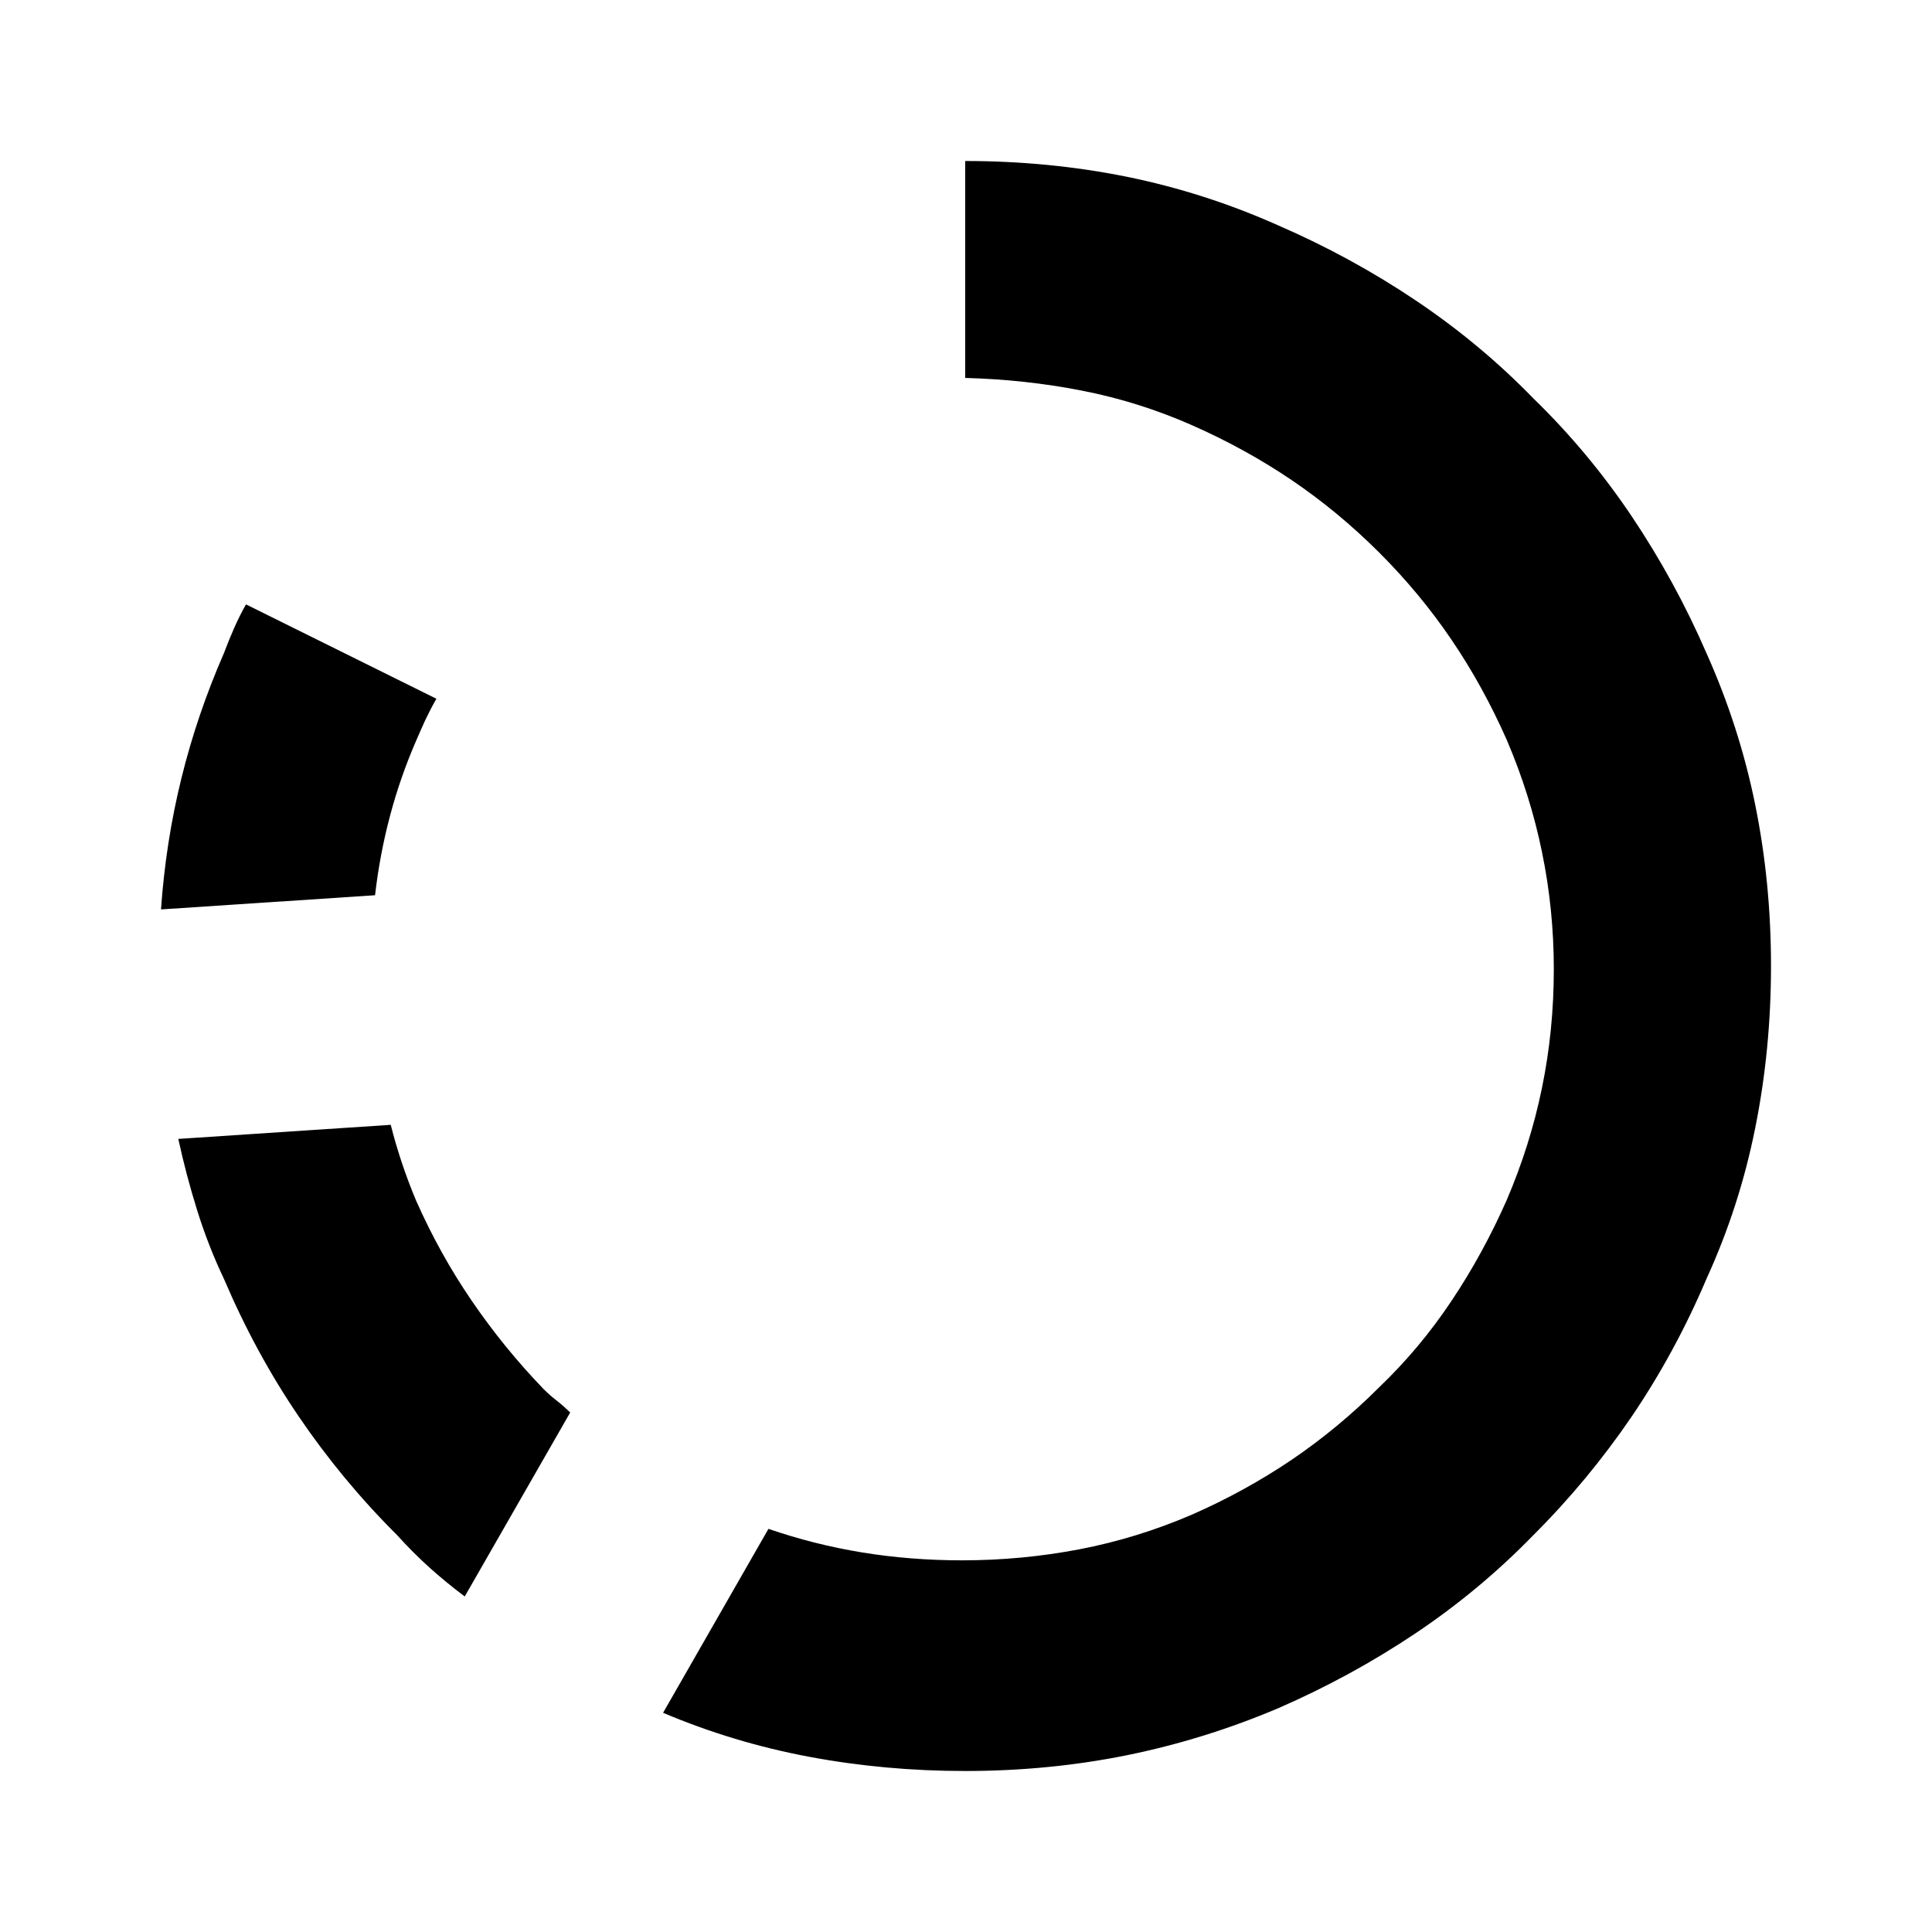
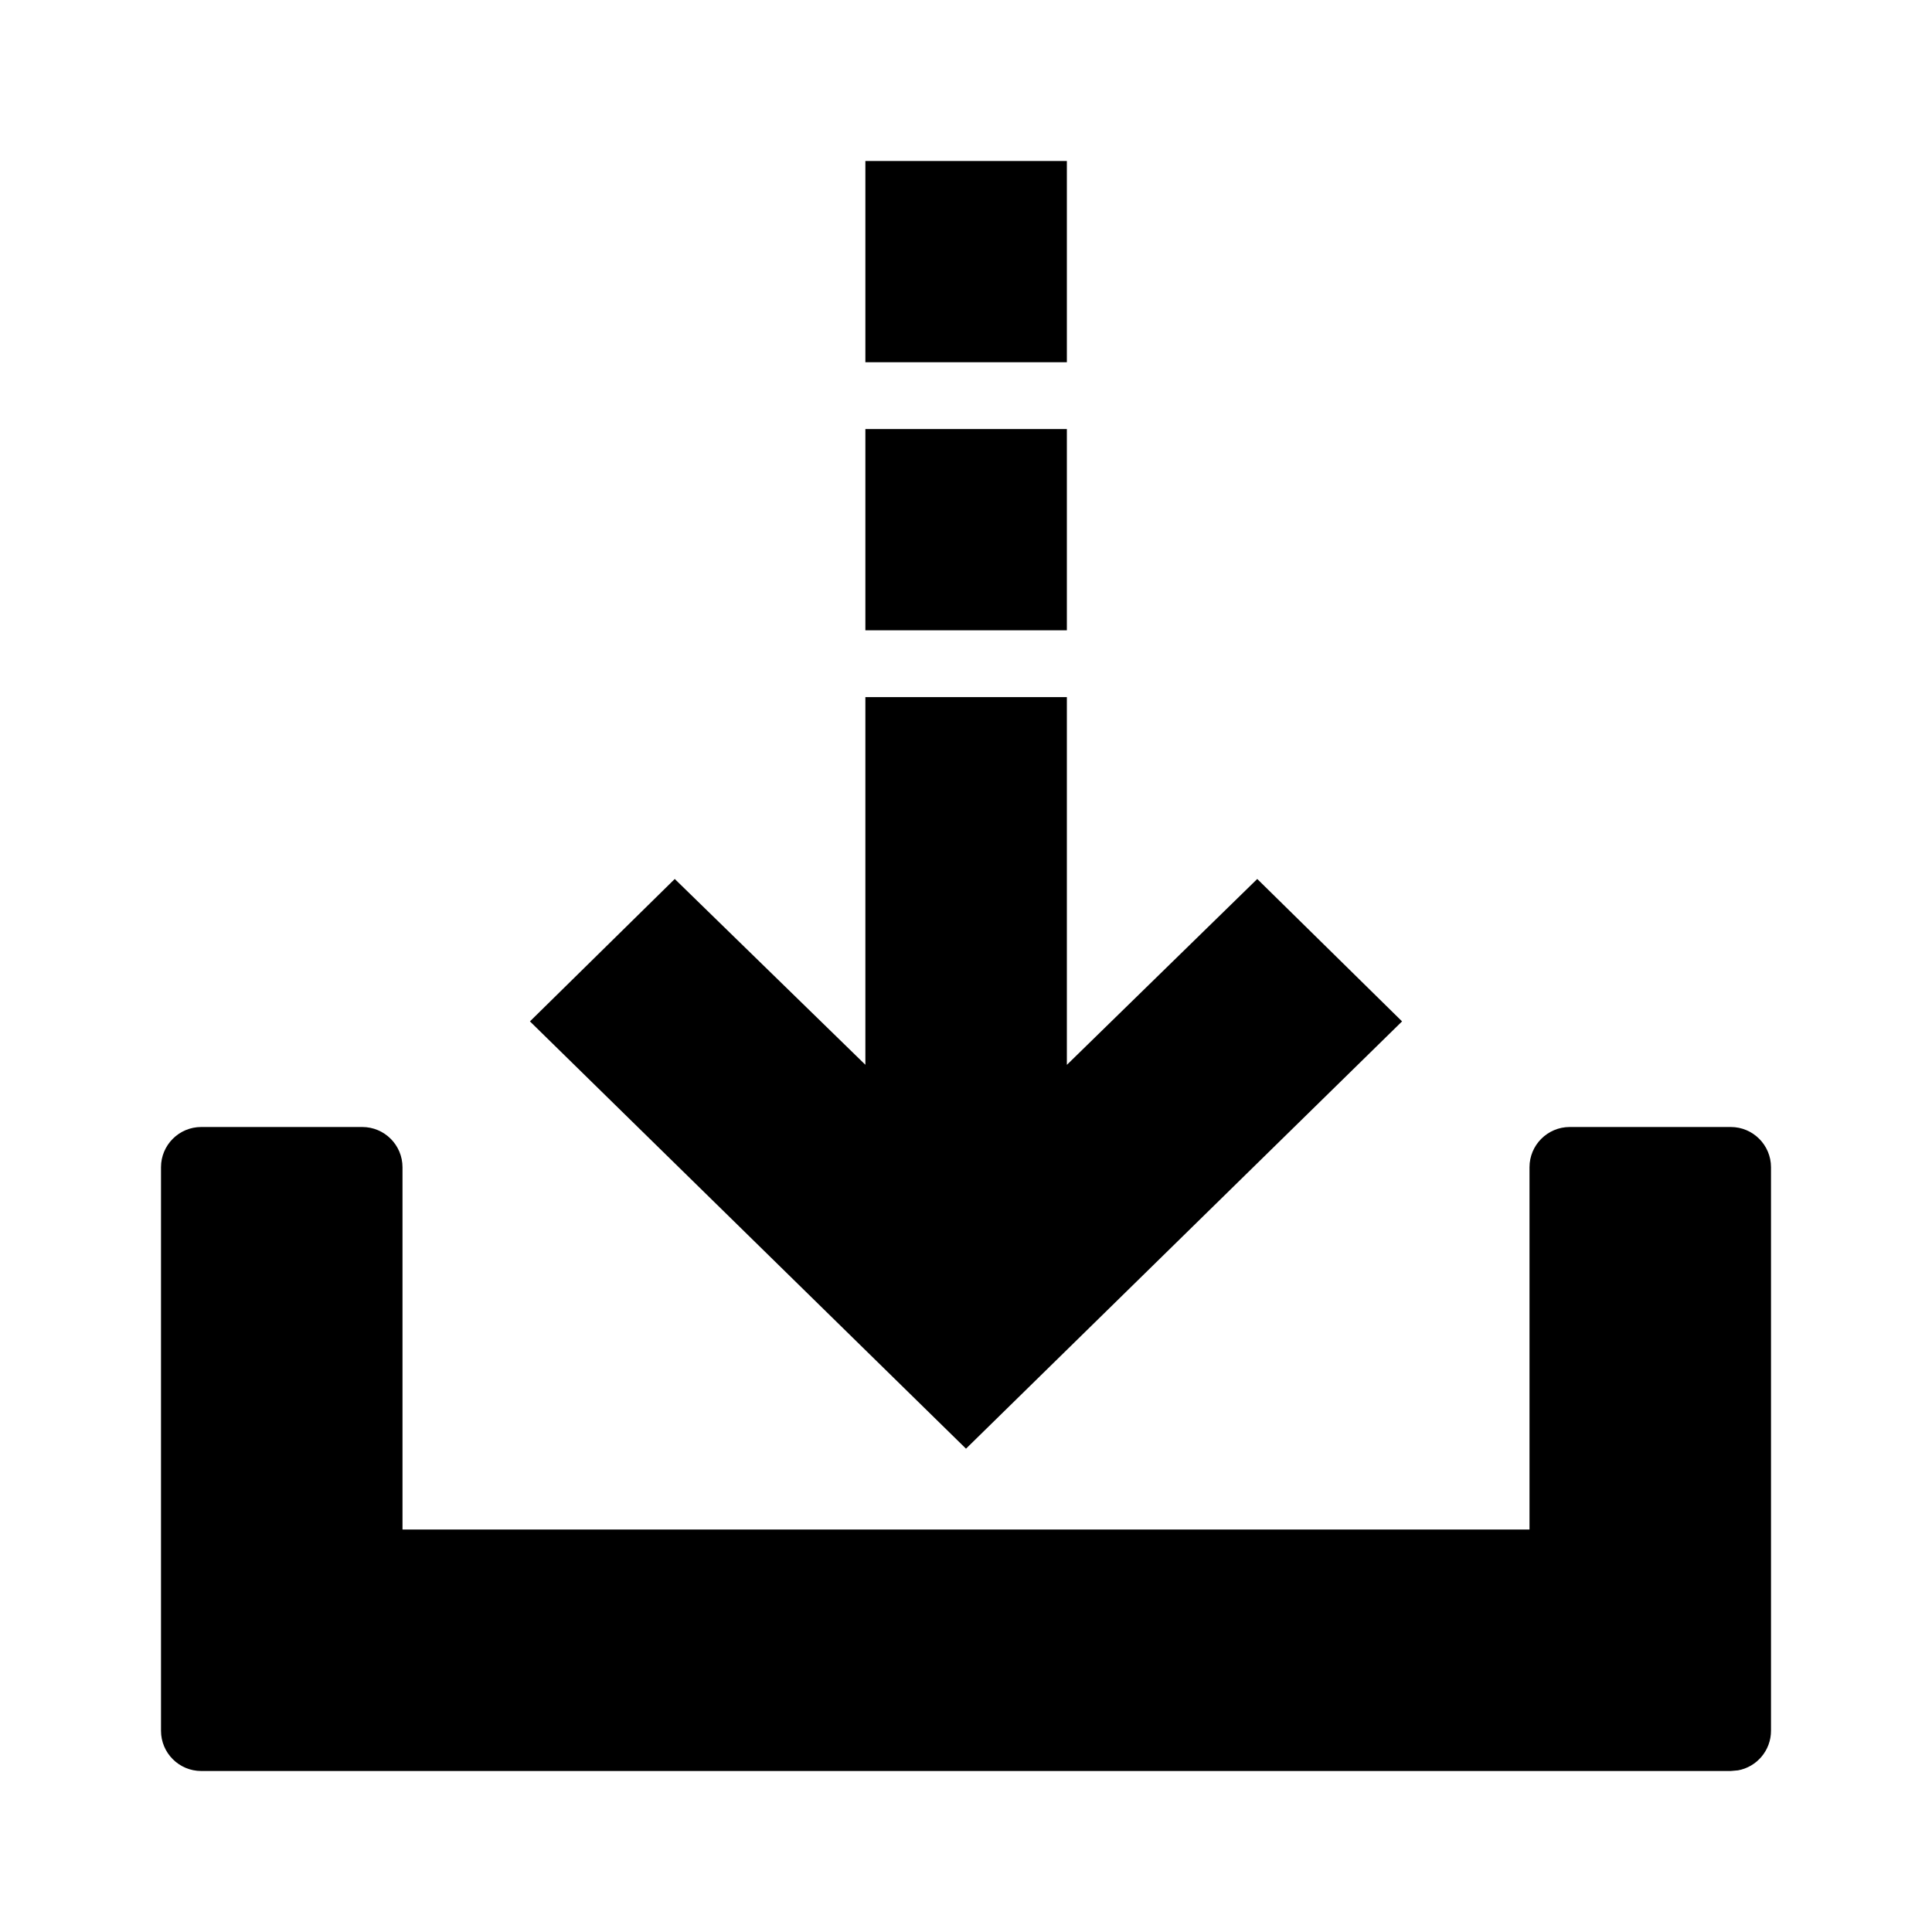
<svg xmlns="http://www.w3.org/2000/svg" width="24px" height="24px" viewBox="0 0 24 24" version="1.1">
-   <g id="Page-4:-Component" stroke="none" stroke-width="1" fill="none" fill-rule="evenodd">
-     <g id="0_1_07_Form-Editor" transform="translate(-60, -648)">
-       <g id="Group-3" transform="translate(30, 519)">
-         <g id="Group-2" transform="translate(30, 61)">
-           <g id="installing" transform="translate(0, 68)">
-             <rect id="box" fill="#D8D8D8" opacity="0" x="0" y="0" width="24" height="24" />
-             <path d="M11.99,22 C12.681,22 13.349,21.935 13.994,21.805 C14.639,21.674 15.268,21.479 15.881,21.219 C16.48,20.958 17.047,20.649 17.582,20.291 C18.116,19.933 18.605,19.526 19.048,19.07 C19.504,18.615 19.911,18.123 20.27,17.596 C20.628,17.068 20.938,16.499 21.198,15.887 C21.472,15.288 21.674,14.663 21.804,14.012 C21.935,13.361 22,12.69 22,12 C22,11.31 21.935,10.643 21.804,9.998 C21.674,9.354 21.472,8.725 21.198,8.113 C20.938,7.514 20.628,6.948 20.27,6.414 C19.911,5.88 19.504,5.392 19.048,4.949 C18.605,4.493 18.116,4.087 17.582,3.729 C17.047,3.37 16.48,3.061 15.881,2.801 C15.268,2.527 14.639,2.326 13.994,2.195 C13.349,2.065 12.681,2 11.99,2 L11.99,4.695 C12.486,4.708 12.968,4.76 13.437,4.852 C13.906,4.943 14.362,5.086 14.805,5.281 C15.249,5.477 15.662,5.704 16.047,5.965 C16.431,6.225 16.793,6.525 17.132,6.863 C17.471,7.202 17.771,7.563 18.031,7.947 C18.292,8.331 18.52,8.745 18.716,9.188 C18.911,9.643 19.058,10.109 19.155,10.584 C19.253,11.059 19.302,11.544 19.302,12.039 C19.302,12.547 19.253,13.038 19.155,13.514 C19.058,13.989 18.911,14.454 18.716,14.91 C18.52,15.353 18.292,15.77 18.031,16.16 C17.771,16.551 17.471,16.909 17.132,17.234 C16.793,17.573 16.431,17.872 16.047,18.133 C15.662,18.393 15.249,18.621 14.805,18.816 C14.349,19.012 13.883,19.155 13.408,19.246 C12.932,19.337 12.446,19.383 11.951,19.383 C11.521,19.383 11.107,19.35 10.71,19.285 C10.312,19.22 9.924,19.122 9.546,18.992 L8.237,21.277 C8.823,21.525 9.429,21.707 10.055,21.824 C10.68,21.941 11.326,22 11.99,22 Z M2,11.297 L4.659,11.121 C4.698,10.783 4.76,10.454 4.845,10.135 C4.929,9.816 5.037,9.507 5.167,9.207 C5.206,9.116 5.245,9.028 5.284,8.943 C5.324,8.859 5.369,8.771 5.421,8.68 L3.056,7.508 C3.004,7.599 2.955,7.697 2.909,7.801 C2.863,7.905 2.821,8.009 2.782,8.113 C2.56,8.621 2.384,9.139 2.254,9.666 C2.124,10.193 2.039,10.737 2,11.297 Z M5.773,19.832 L7.083,17.547 C7.031,17.495 6.976,17.446 6.917,17.4 C6.858,17.355 6.803,17.306 6.751,17.254 C6.425,16.915 6.128,16.551 5.861,16.16 C5.594,15.77 5.363,15.353 5.167,14.91 C5.102,14.754 5.043,14.598 4.991,14.441 C4.939,14.285 4.893,14.129 4.854,13.973 L2.215,14.148 C2.28,14.448 2.358,14.744 2.45,15.037 C2.541,15.33 2.652,15.613 2.782,15.887 C3.043,16.499 3.352,17.068 3.711,17.596 C4.069,18.123 4.476,18.615 4.933,19.07 C5.063,19.214 5.196,19.347 5.333,19.471 C5.47,19.594 5.617,19.715 5.773,19.832 Z" id="Installing" fill="#000000" />
-           </g>
-         </g>
-       </g>
+   <g id="table_status/installing" stroke="none" stroke-width="1" fill="none" fill-rule="evenodd">
+     <g id="installing">
+       <rect id="box" fill="#D8D8D8" opacity="0" x="0" y="0" width="24" height="24" />
+       <path d="M4.5,14 C4.776,14 5,14.224 5,14.5 L5,19 L19,19 L19,14.5 C19,14.224 19.224,14 19.5,14 L21.5,14 C21.776,14 22,14.224 22,14.5 L22,21.5 C22,21.745 21.823,21.95 21.59,21.992 L21.5,22 L2.5,22 C2.224,22 2,21.776 2,21.5 L2,14.5 C2,14.224 2.224,14 2.5,14 L4.5,14 Z M13.253,8.66 L13.253,13.228 L15.618,10.919 L17.417,12.688 L12,17.996 L6.583,12.688 L8.382,10.919 L10.75,13.227 L10.75,8.66 L13.253,8.66 Z M13.253,5.33 L13.253,7.83 L10.75,7.83 L10.75,5.33 L13.253,5.33 Z M13.253,2 L13.253,4.5 L10.75,4.5 L10.75,2 L13.253,2 Z" id="Shape" fill="#000000" />
    </g>
  </g>
</svg>
